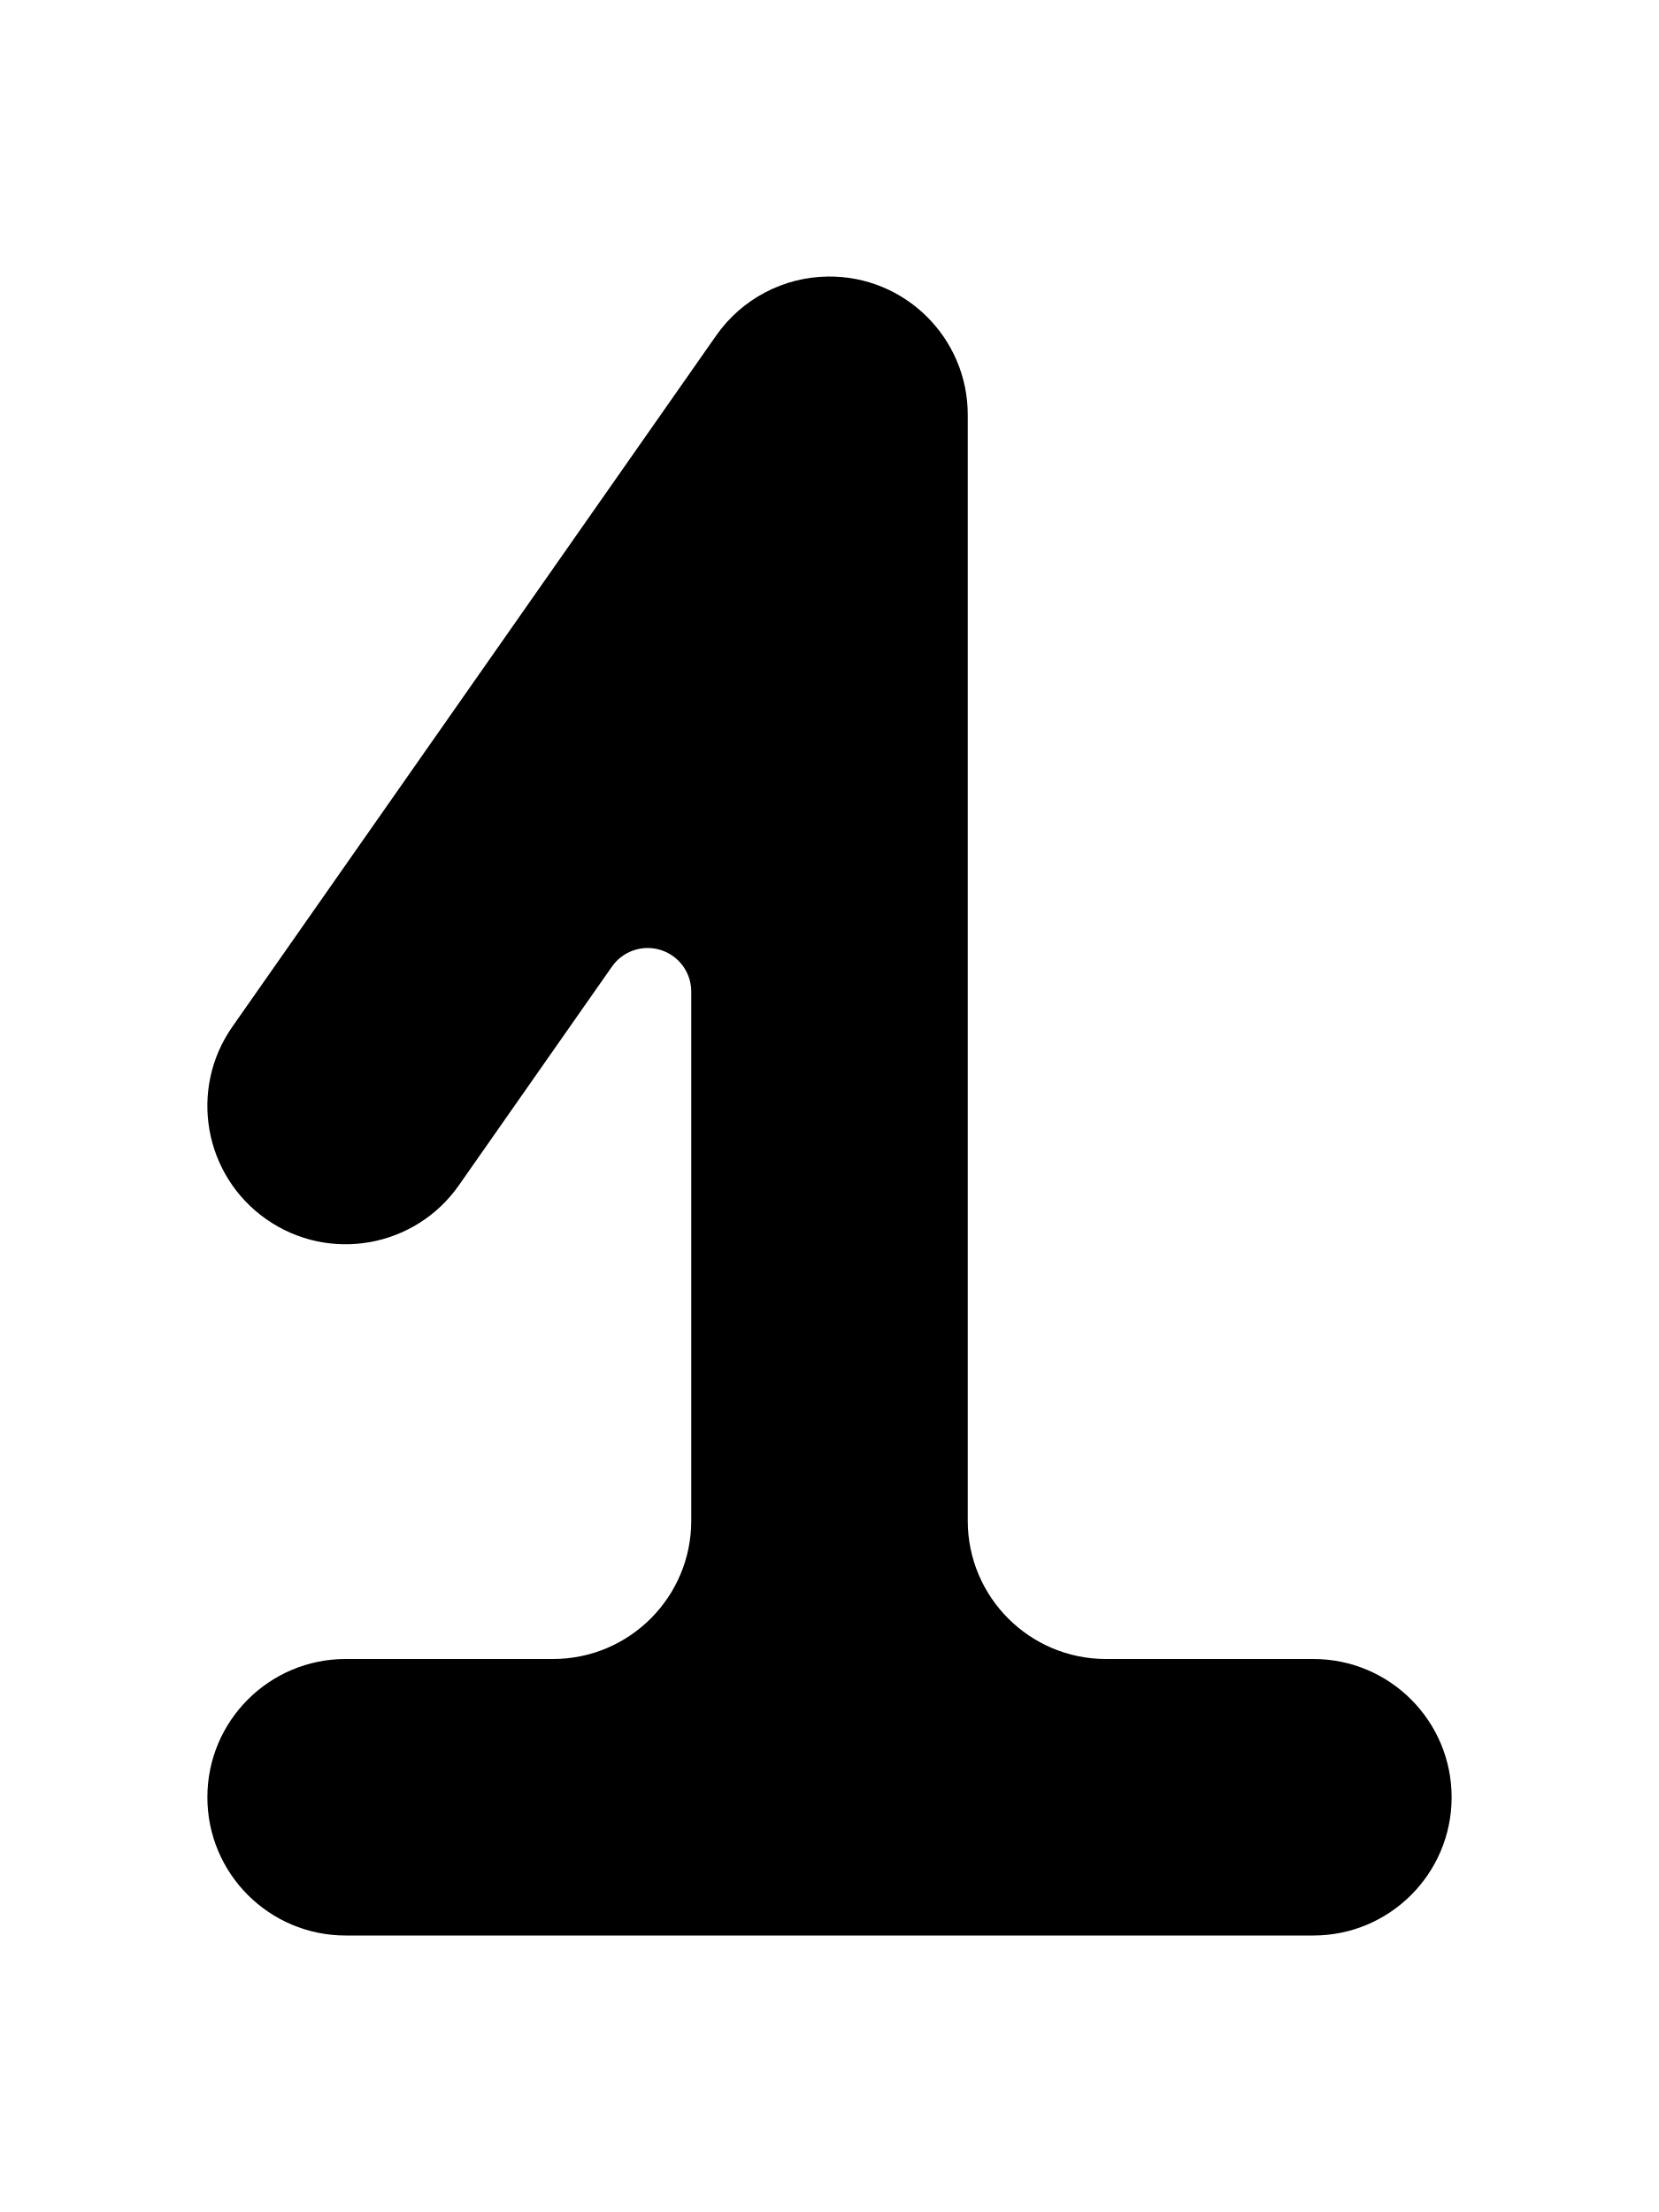
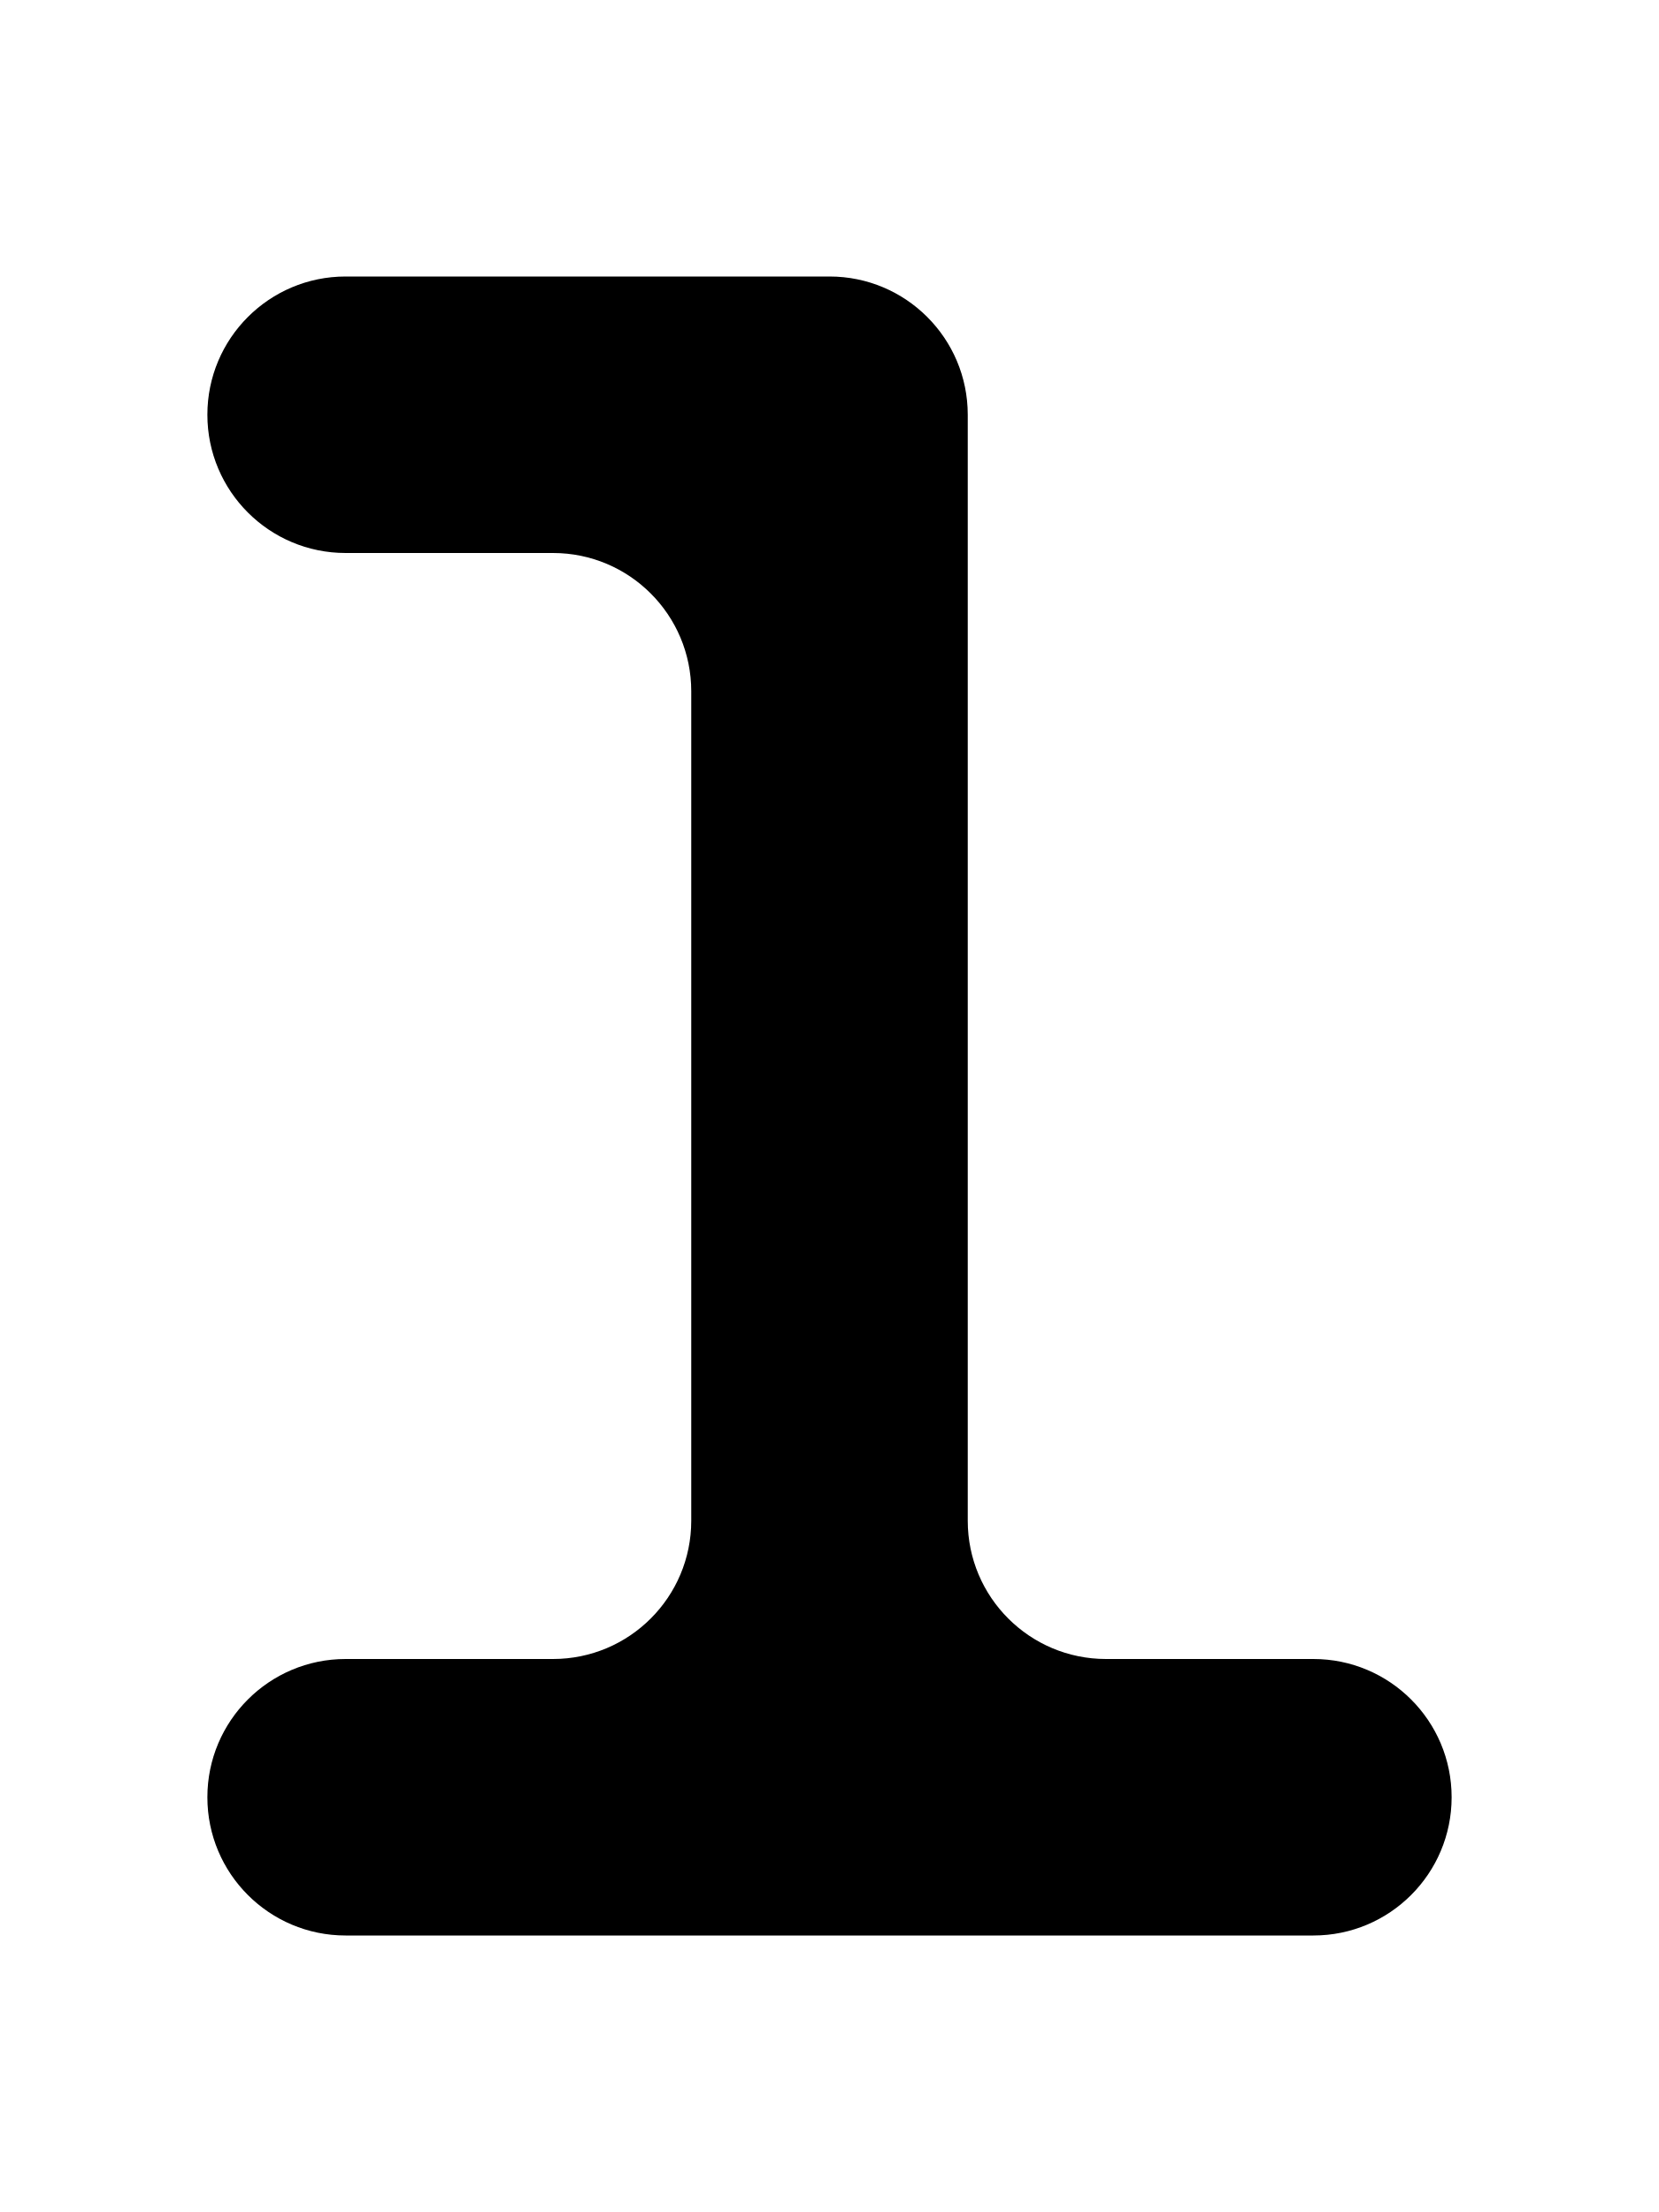
<svg xmlns="http://www.w3.org/2000/svg" width="768" height="1024" viewBox="0 0 768 1024" version="1.1" id="svg1">
  <defs id="defs1">
    </defs>
  <g id="layer1">
-     <path style="baseline-shift:baseline;display:inline;overflow:visible;opacity:1;vector-effect:none;stroke-linecap:round;stroke-linejoin:round;enable-background:accumulate;stop-color:#000000;stop-opacity:1" d="m 383.295,128.018 c -20.631,0.225 -39.889,10.382 -51.727,27.281 l -224,320 c -20.27,28.957 -13.227,68.863 15.73,89.133 28.957,20.27 68.863,13.227 89.133,-15.73 l 70.867,-101.239 A 20.174,20.174 17.496 0 1 320,459.031 V 704 a 64,64 135 0 1 -64,64 h -96 c -35.346,0 -64,28.654 -64,64 0,35.346 28.654,64 64,64 h 224 224 c 35.346,0 64,-28.654 64,-64 0,-35.346 -28.654,-64 -64,-64 h -96 a 64,64 45 0 1 -64,-64 l 0,-512 c -0.011,-35.615 -29.092,-64.371 -64.705,-63.982 z" id="path2" />
+     <path style="baseline-shift:baseline;display:inline;overflow:visible;opacity:1;vector-effect:none;stroke-linecap:round;stroke-linejoin:round;enable-background:accumulate;stop-color:#000000;stop-opacity:1" d="m 160,128 c -35.346,0 -64,28.654 -64,64 0,35.346 28.654,64 64,64 h 96 a 64,64 45 0 1 64,64 v 384 a 64,64 135 0 1 -64,64 h -96 c -35.346,0 -64,28.654 -64,64 0,35.346 28.654,64 64,64 h 224 224 c 35.346,0 64,-28.654 64,-64 0,-35.346 -28.654,-64 -64,-64 h -96 a 64,64 45 0 1 -64,-64 l 0,-512 c -0.004,-35.345 -28.655,-63.996 -64,-64 z" id="path22" />
  </g>
</svg>
